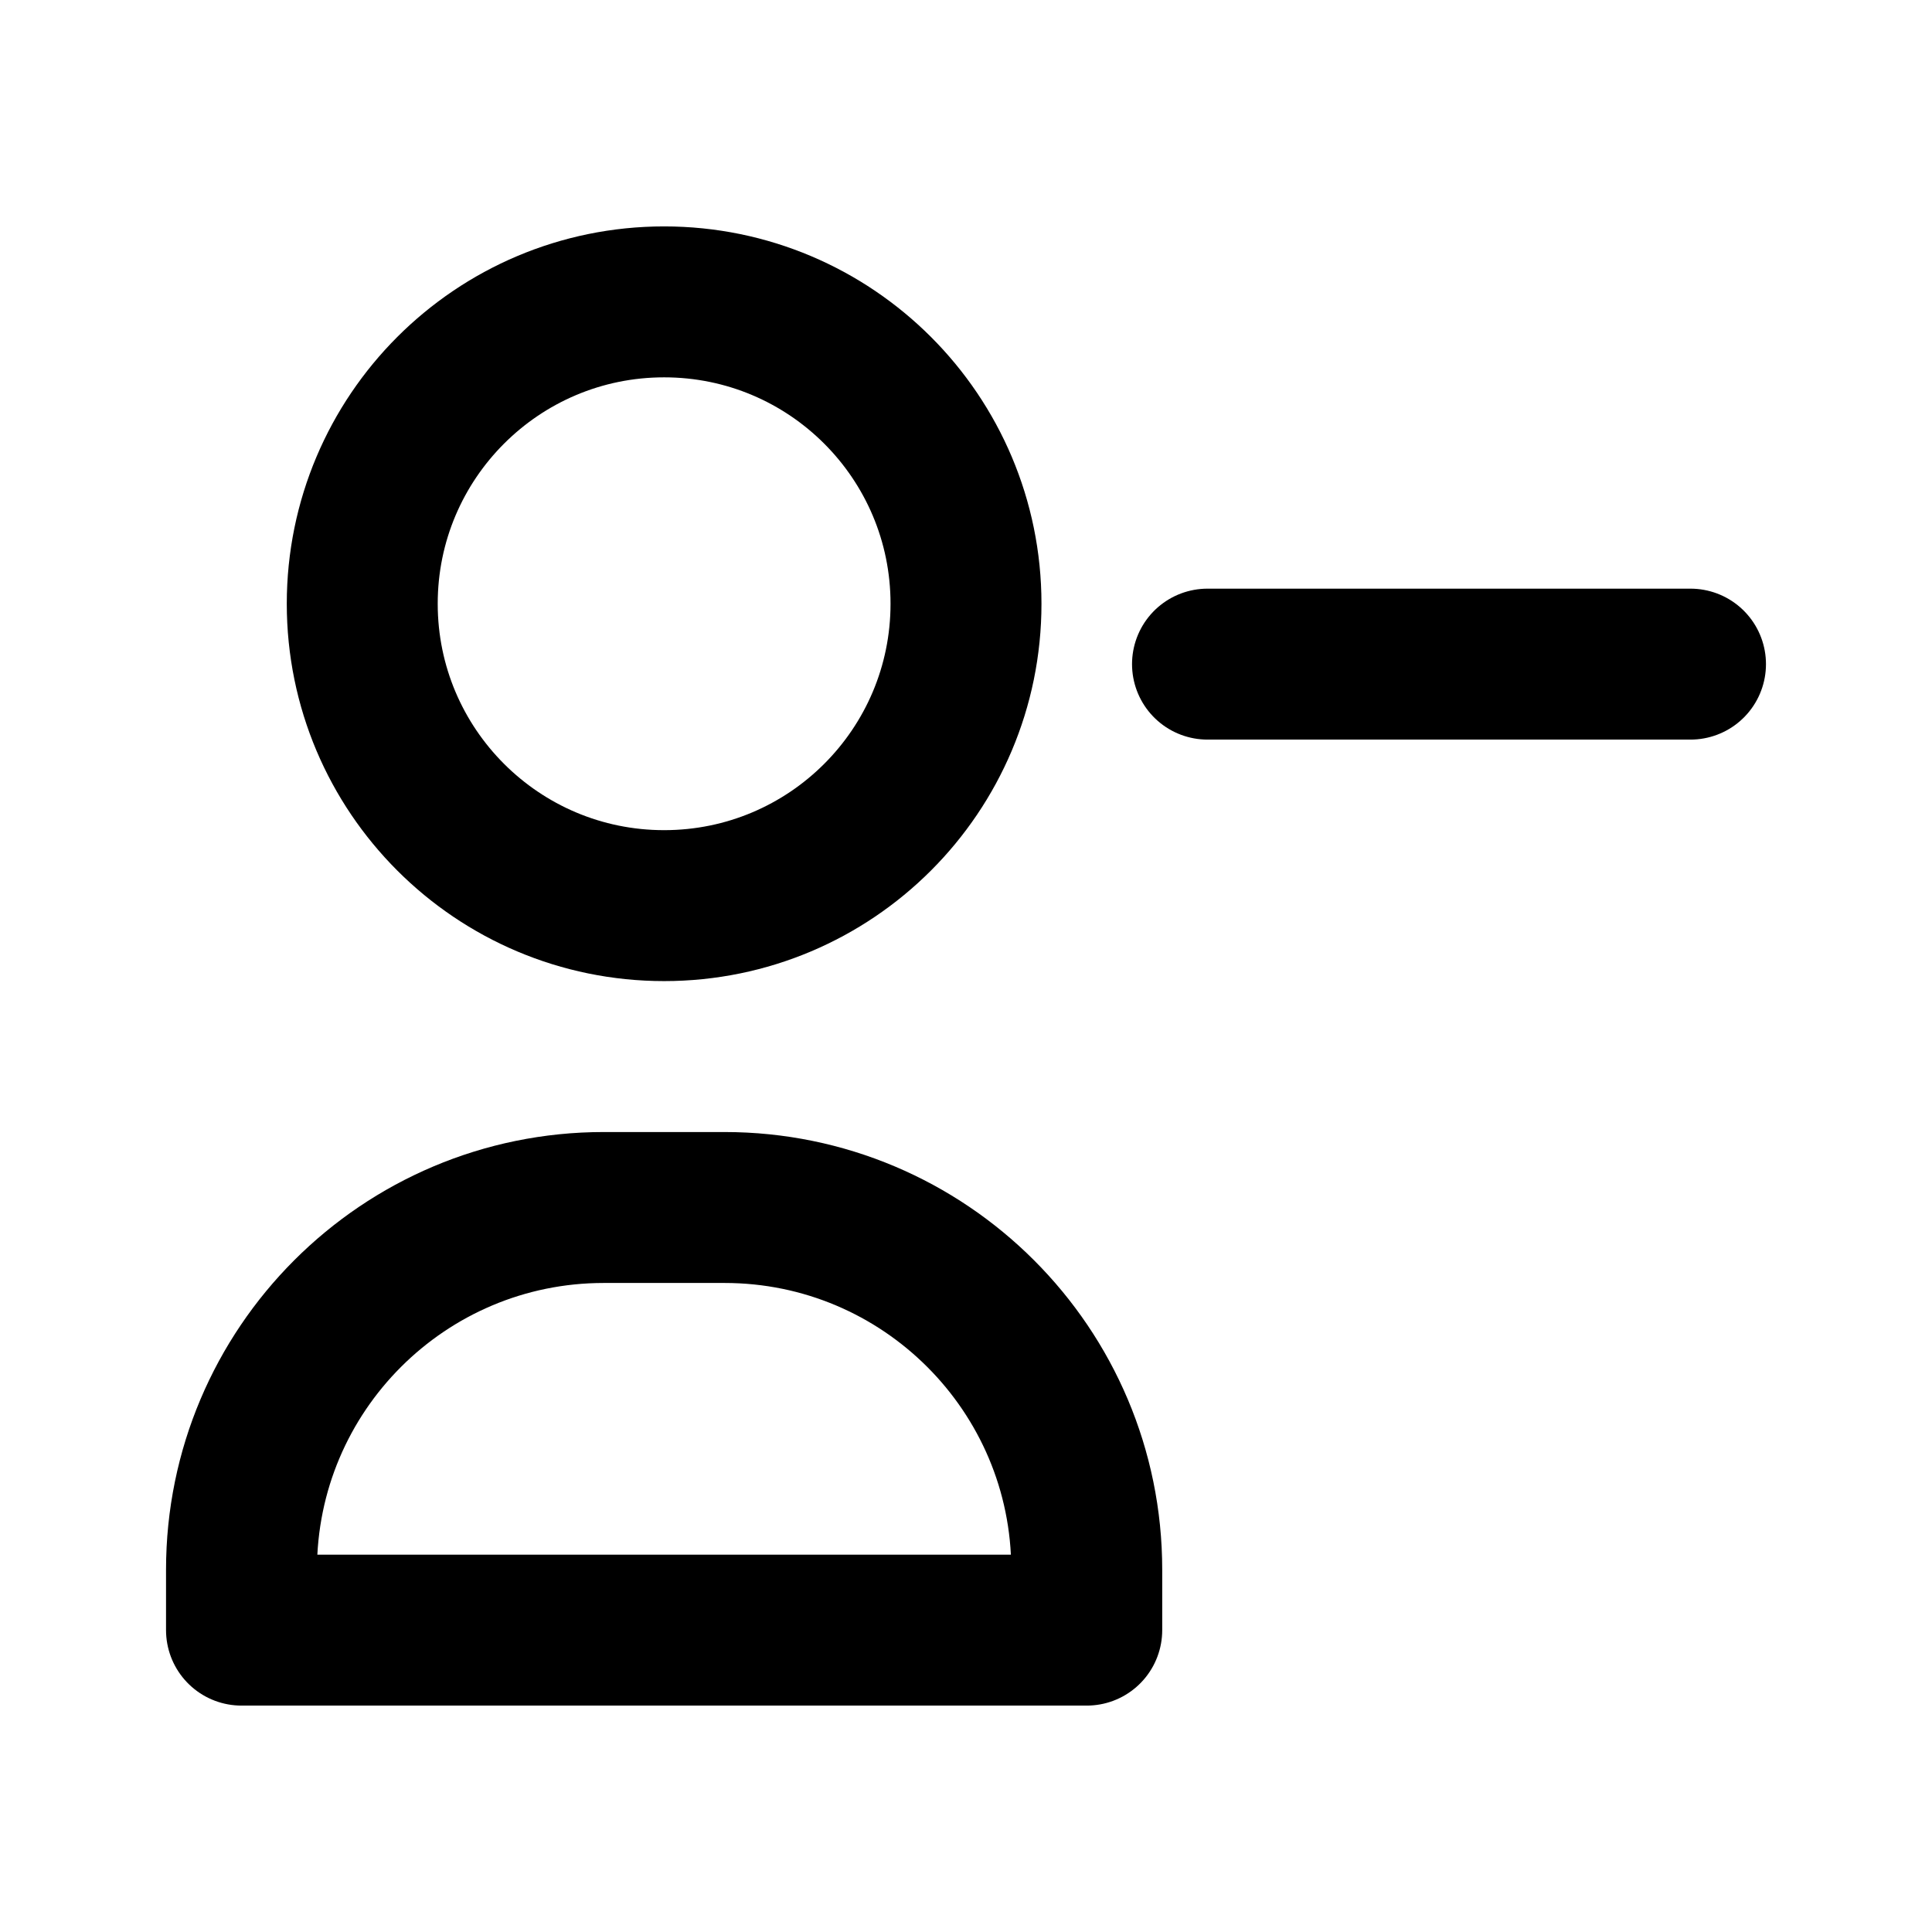
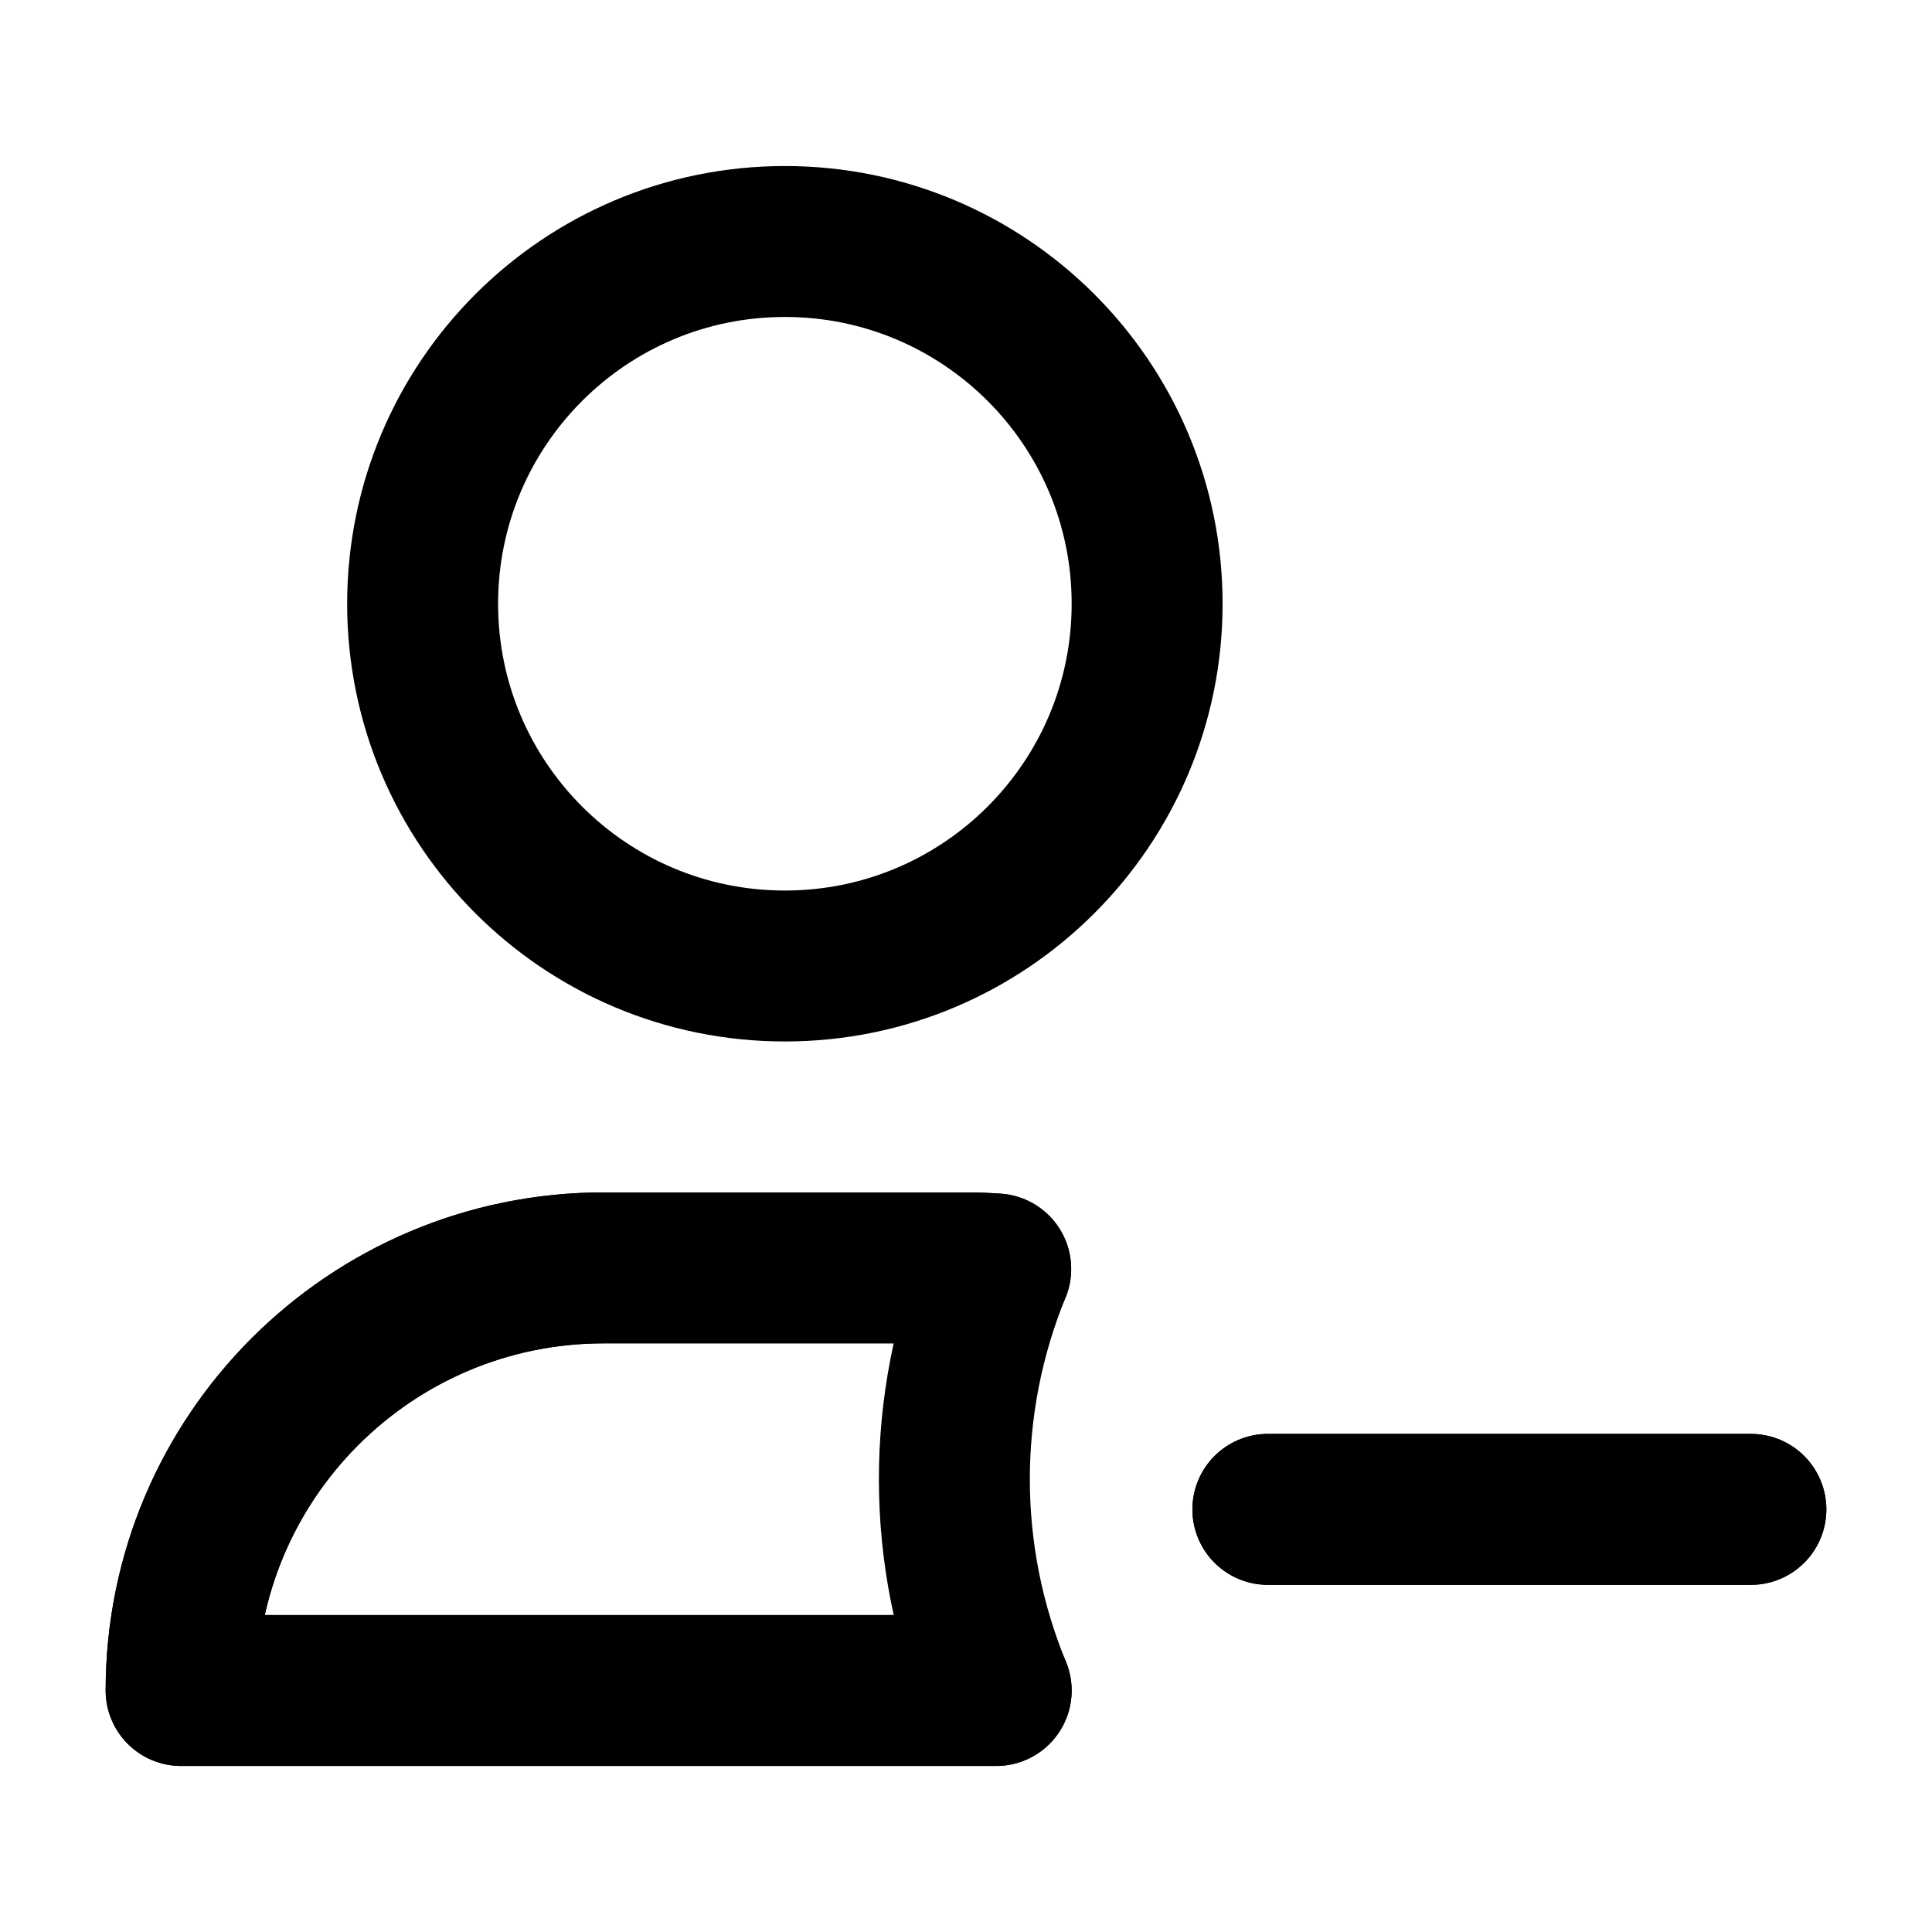
- <svg xmlns="http://www.w3.org/2000/svg" data-set="area-pilot" data-keyline="square" width="16" height="16" viewBox="0 0 16 16" fill="none">
-   <circle data-filled="solid" cx="5.5" cy="5" r="2.5" fill="none" stroke="currentColor" stroke-width="1.25" stroke-linecap="round" stroke-linejoin="round" />
-   <path data-filled="solid" d="M2 13.5V13A3 3 0 0 1 5 10H6A3 3 0 0 1 9 13V13.5Z" fill="none" stroke="currentColor" stroke-width="1.25" stroke-linecap="round" stroke-linejoin="round" />
-   <path d="M10 5.5H14" fill="none" stroke="currentColor" stroke-width="1.25" stroke-linecap="round" stroke-linejoin="round" />
+ <svg xmlns="http://www.w3.org/2000/svg" data-set="area-pilot" data-keyline="circle" width="16" height="16" viewBox="0 0 16 16" fill="none">
+   <circle data-filled="solid" cx="6.5" cy="5" r="3" fill="none" stroke="currentColor" stroke-width="1.25" stroke-linecap="round" stroke-linejoin="round" />
+   <path data-filled="line" d="M8.25 14L1.5 14A3.5 3.5 0 0 1 5 10.5L8 10.5A3.5 3.5 0 0 1 8.246 10.509" fill="none" stroke="currentColor" stroke-width="1.25" stroke-linecap="round" stroke-linejoin="round" />
+   <path data-filled="fill" d="M8.25 14L1.5 14A3.5 3.5 0 0 1 5 10.5L8 10.5A3.5 3.5 0 0 1 8.246 10.509A4.596 4.596 0 0 0 8.25 14Z" fill="none" stroke="currentColor" stroke-width="1.25" stroke-linecap="round" stroke-linejoin="round" />
+   <path d="M10.5 12.5H14.5" fill="none" stroke="currentColor" stroke-width="1.25" stroke-linecap="round" stroke-linejoin="round" />
+   <path data-filled="halo" d="M10.5 12.5H14.5" fill="none" stroke="currentColor" stroke-width="1.25" stroke-linecap="round" stroke-linejoin="round" />
</svg>
